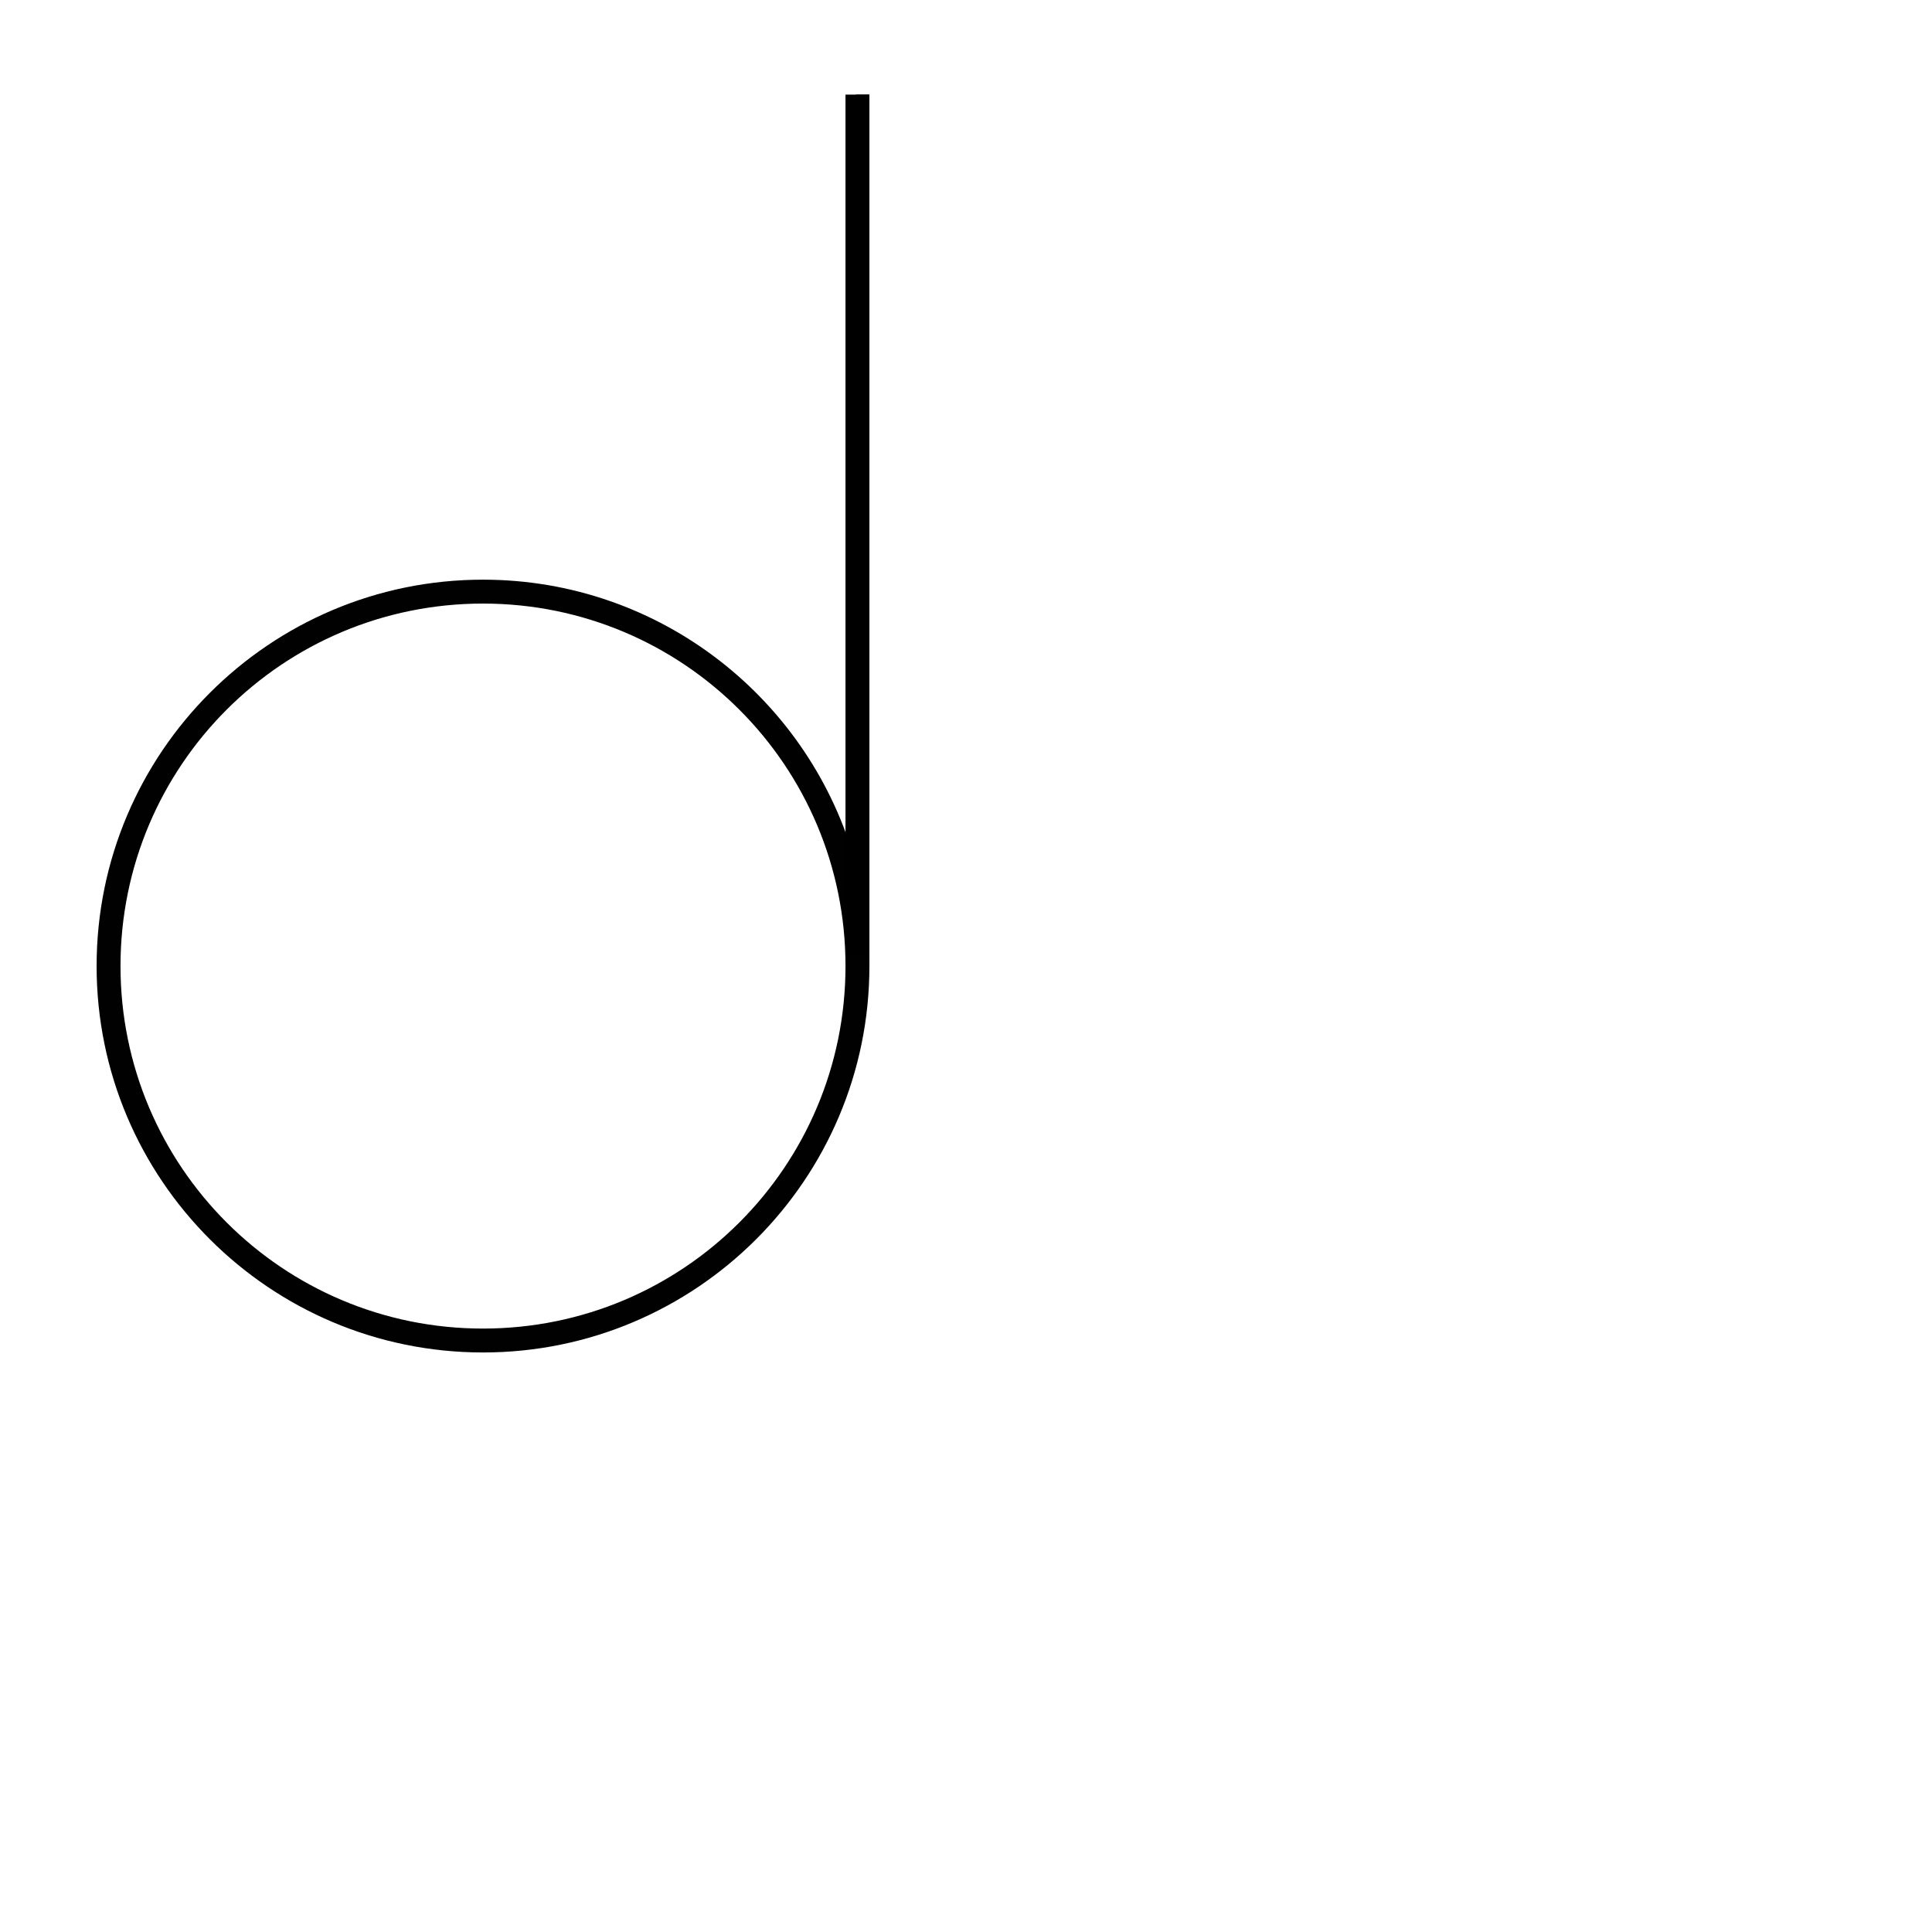
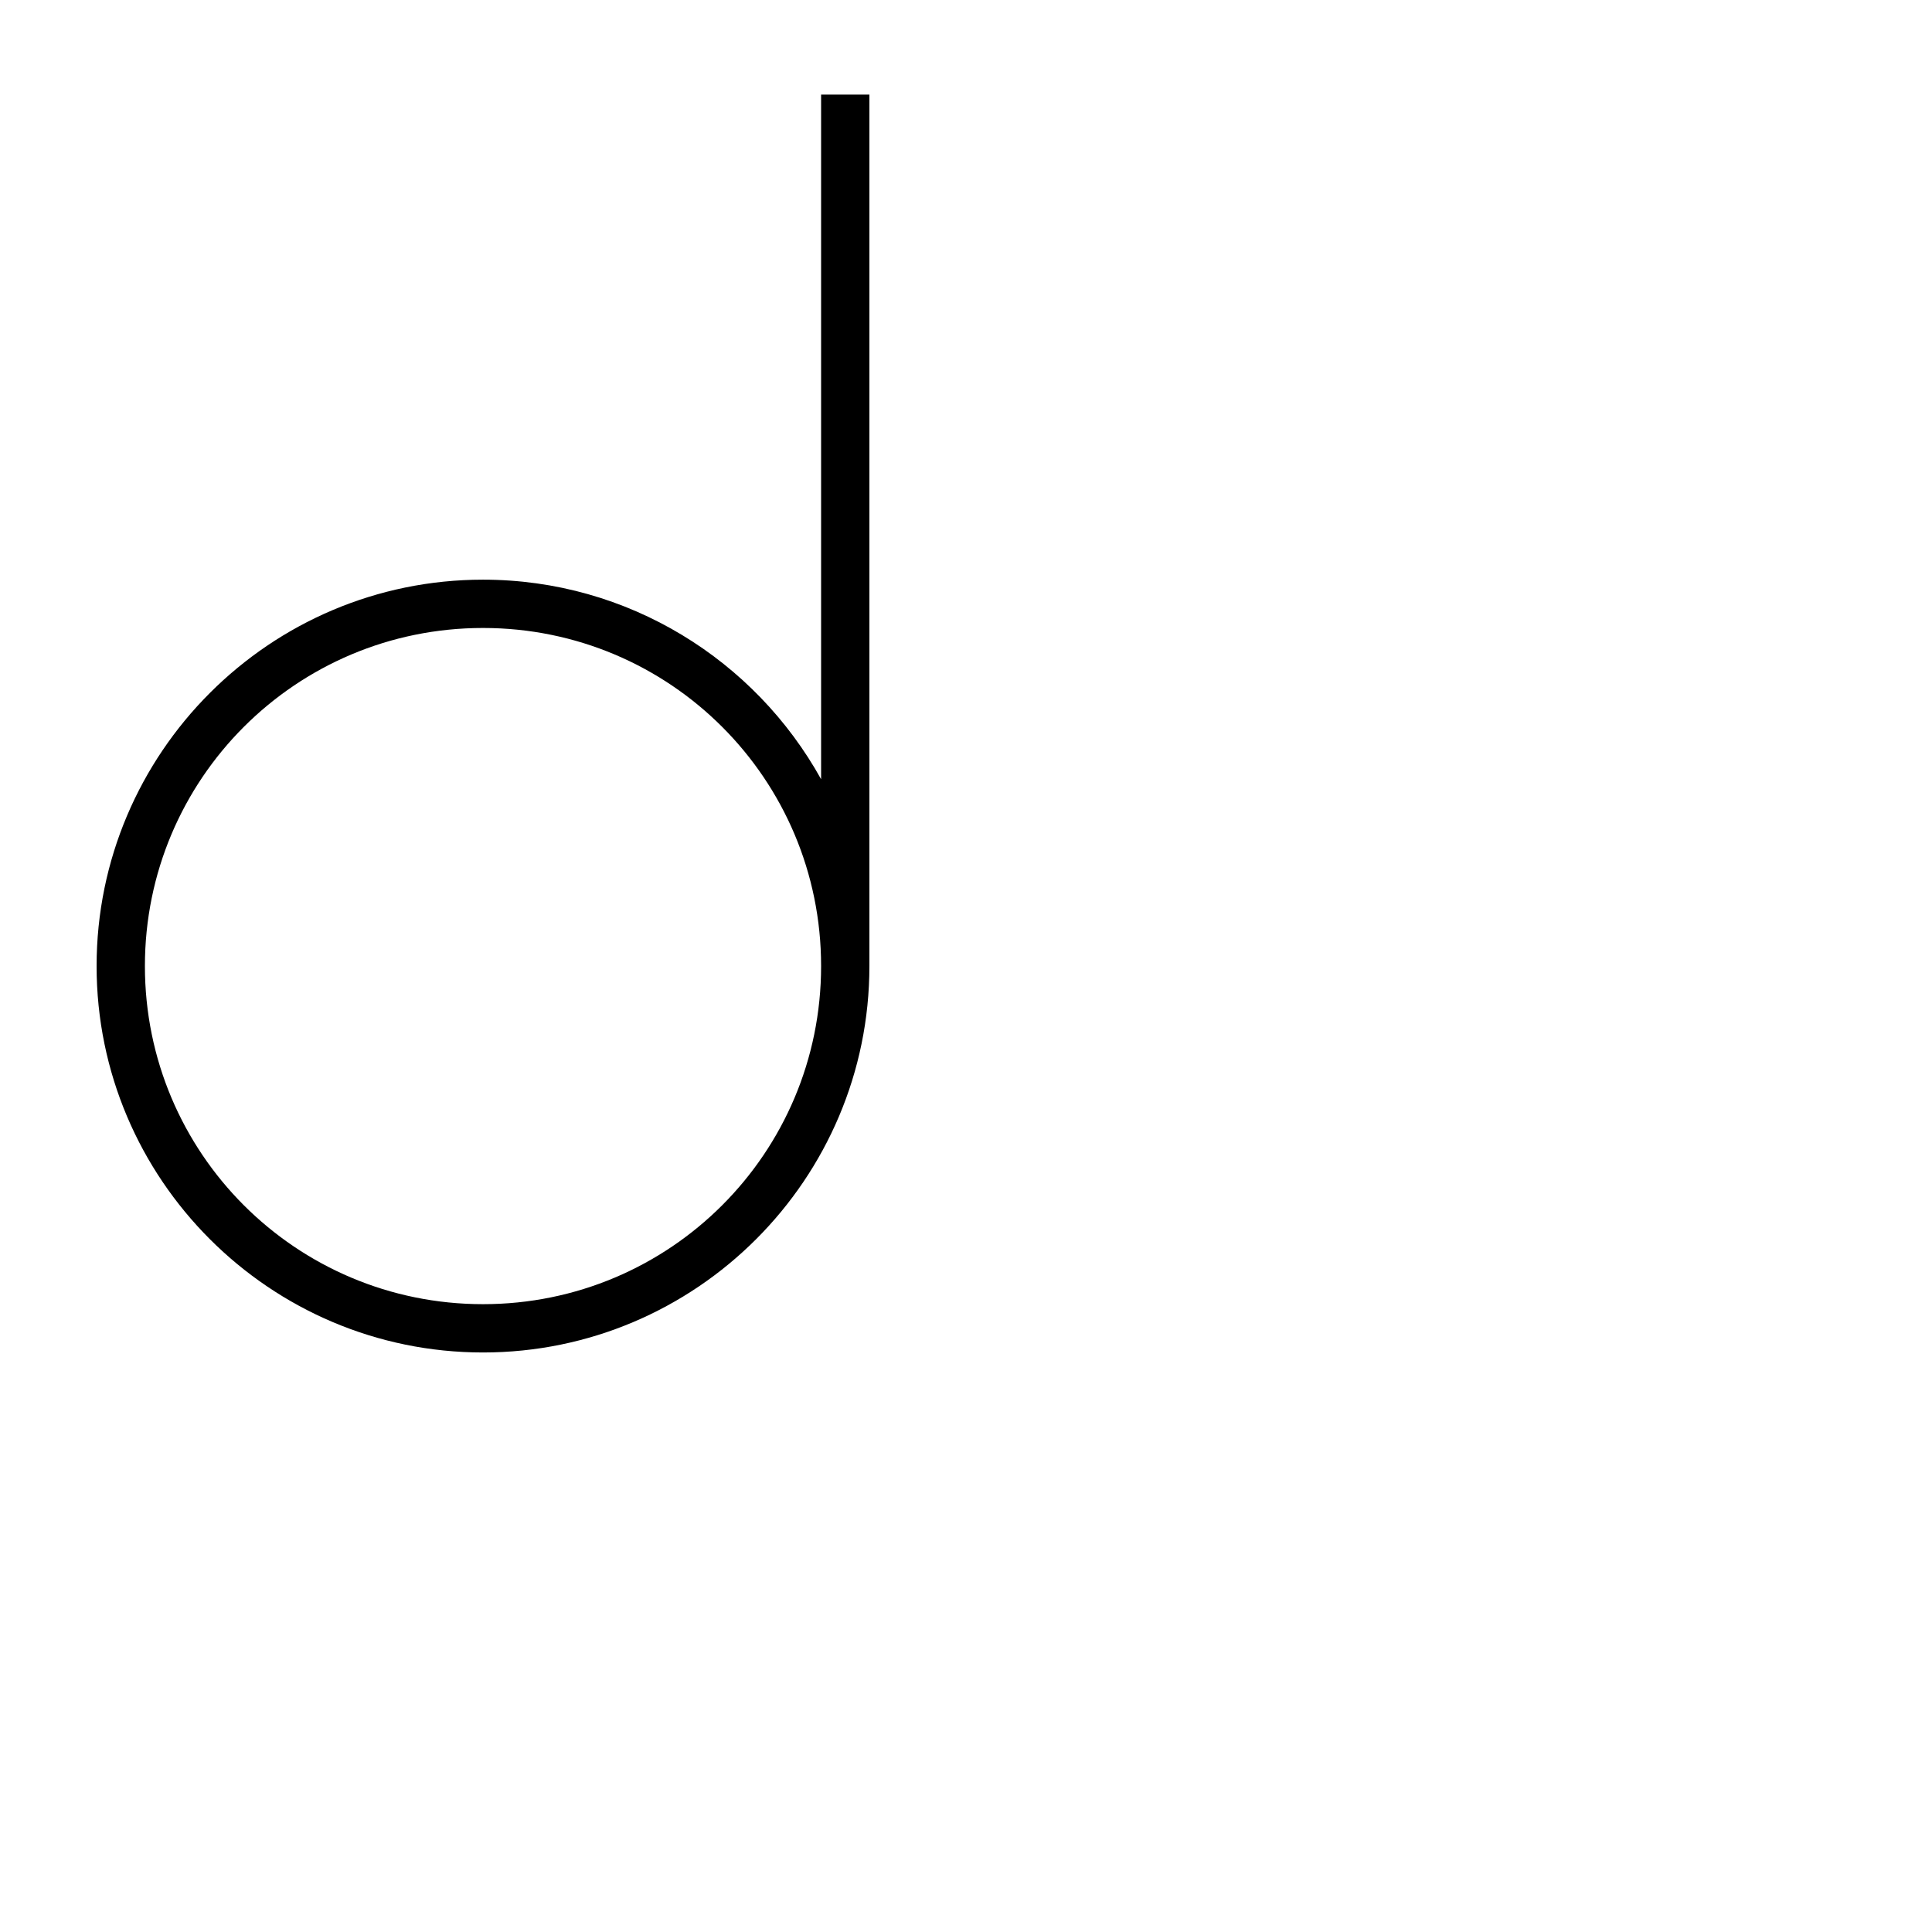
- <svg xmlns="http://www.w3.org/2000/svg" width="1000" height="1000" viewBox="0 0 264.583 264.583" version="1.1" id="svg22843">
+ <svg xmlns="http://www.w3.org/2000/svg" width="1000" height="1000" viewBox="0 0 264.583 264.583" version="1.1" id="svg22843" xml:space="preserve">
  <defs id="defs22840">
    <clipPath clipPathUnits="userSpaceOnUse" id="clipPath886">
      <path d="m 2757.611,360.384 h 337.392 v 337.392 h -337.392 z" clip-rule="evenodd" id="path884" />
    </clipPath>
    <clipPath clipPathUnits="userSpaceOnUse" id="clipPath898">
      <path d="M 0,0 H 6000 V 3375 H 0 Z" clip-rule="evenodd" id="path896" />
    </clipPath>
+     <clipPath clipPathUnits="userSpaceOnUse" id="clipPath420">
+       <path d="M 591.87,383.121 H 908.197 V 699.448 H 591.87 Z" clip-rule="evenodd" id="path418" />
+     </clipPath>
  </defs>
  <g id="layer1" transform="translate(-130.1364,-140.6954)">
-     <path id="path1686" style="color:#000000;fill:#000000;fill-opacity:0.993;stroke-width:0.814;stroke-linejoin:bevel;-inkscape-stroke:none" d="m 247.341,153.652 v 105.42 c -6.119,-22.459 -26.672,-38.992 -51.059,-38.992 -29.206,0 -52.916,23.71 -52.916,52.916 0,29.206 23.71,52.917 52.916,52.917 29.206,0 52.918,-23.712 52.918,-52.917 V 153.652 Z m -51.059,69.701 c 27.437,0 49.643,22.207 49.643,49.643 0,27.437 -22.206,49.644 -49.643,49.644 -27.437,0 -49.643,-22.208 -49.643,-49.644 0,-27.437 22.206,-49.643 49.643,-49.643 z" />
-     <rect style="fill:#000000;stroke-width:3.16" id="rect8232" width="3.274" height="118.022" x="245.924" y="153.652" />
+     <path id="rect1" style="fill:#000000;fill-opacity:1;fill-rule:evenodd;stroke:none;stroke-width:3.055" d="M 242.584 153.652 L 242.584 247.408 C 233.553 231.126 216.191 220.08 196.283 220.08 C 167.097 220.08 143.365 243.81 143.365 272.996 C 143.365 302.182 167.097 325.914 196.283 325.914 C 225.469 325.914 249.199 302.182 249.199 272.996 C 249.199 272.989 249.199 272.982 249.199 272.976 L 249.199 153.652 L 242.584 153.652 z M 196.283 226.695 C 221.894 226.695 242.584 247.385 242.584 272.996 C 242.584 298.607 221.894 319.299 196.283 319.299 C 170.672 319.299 149.981 298.607 149.981 272.996 C 149.981 247.385 170.672 226.695 196.283 226.695 z " />
  </g>
</svg>
